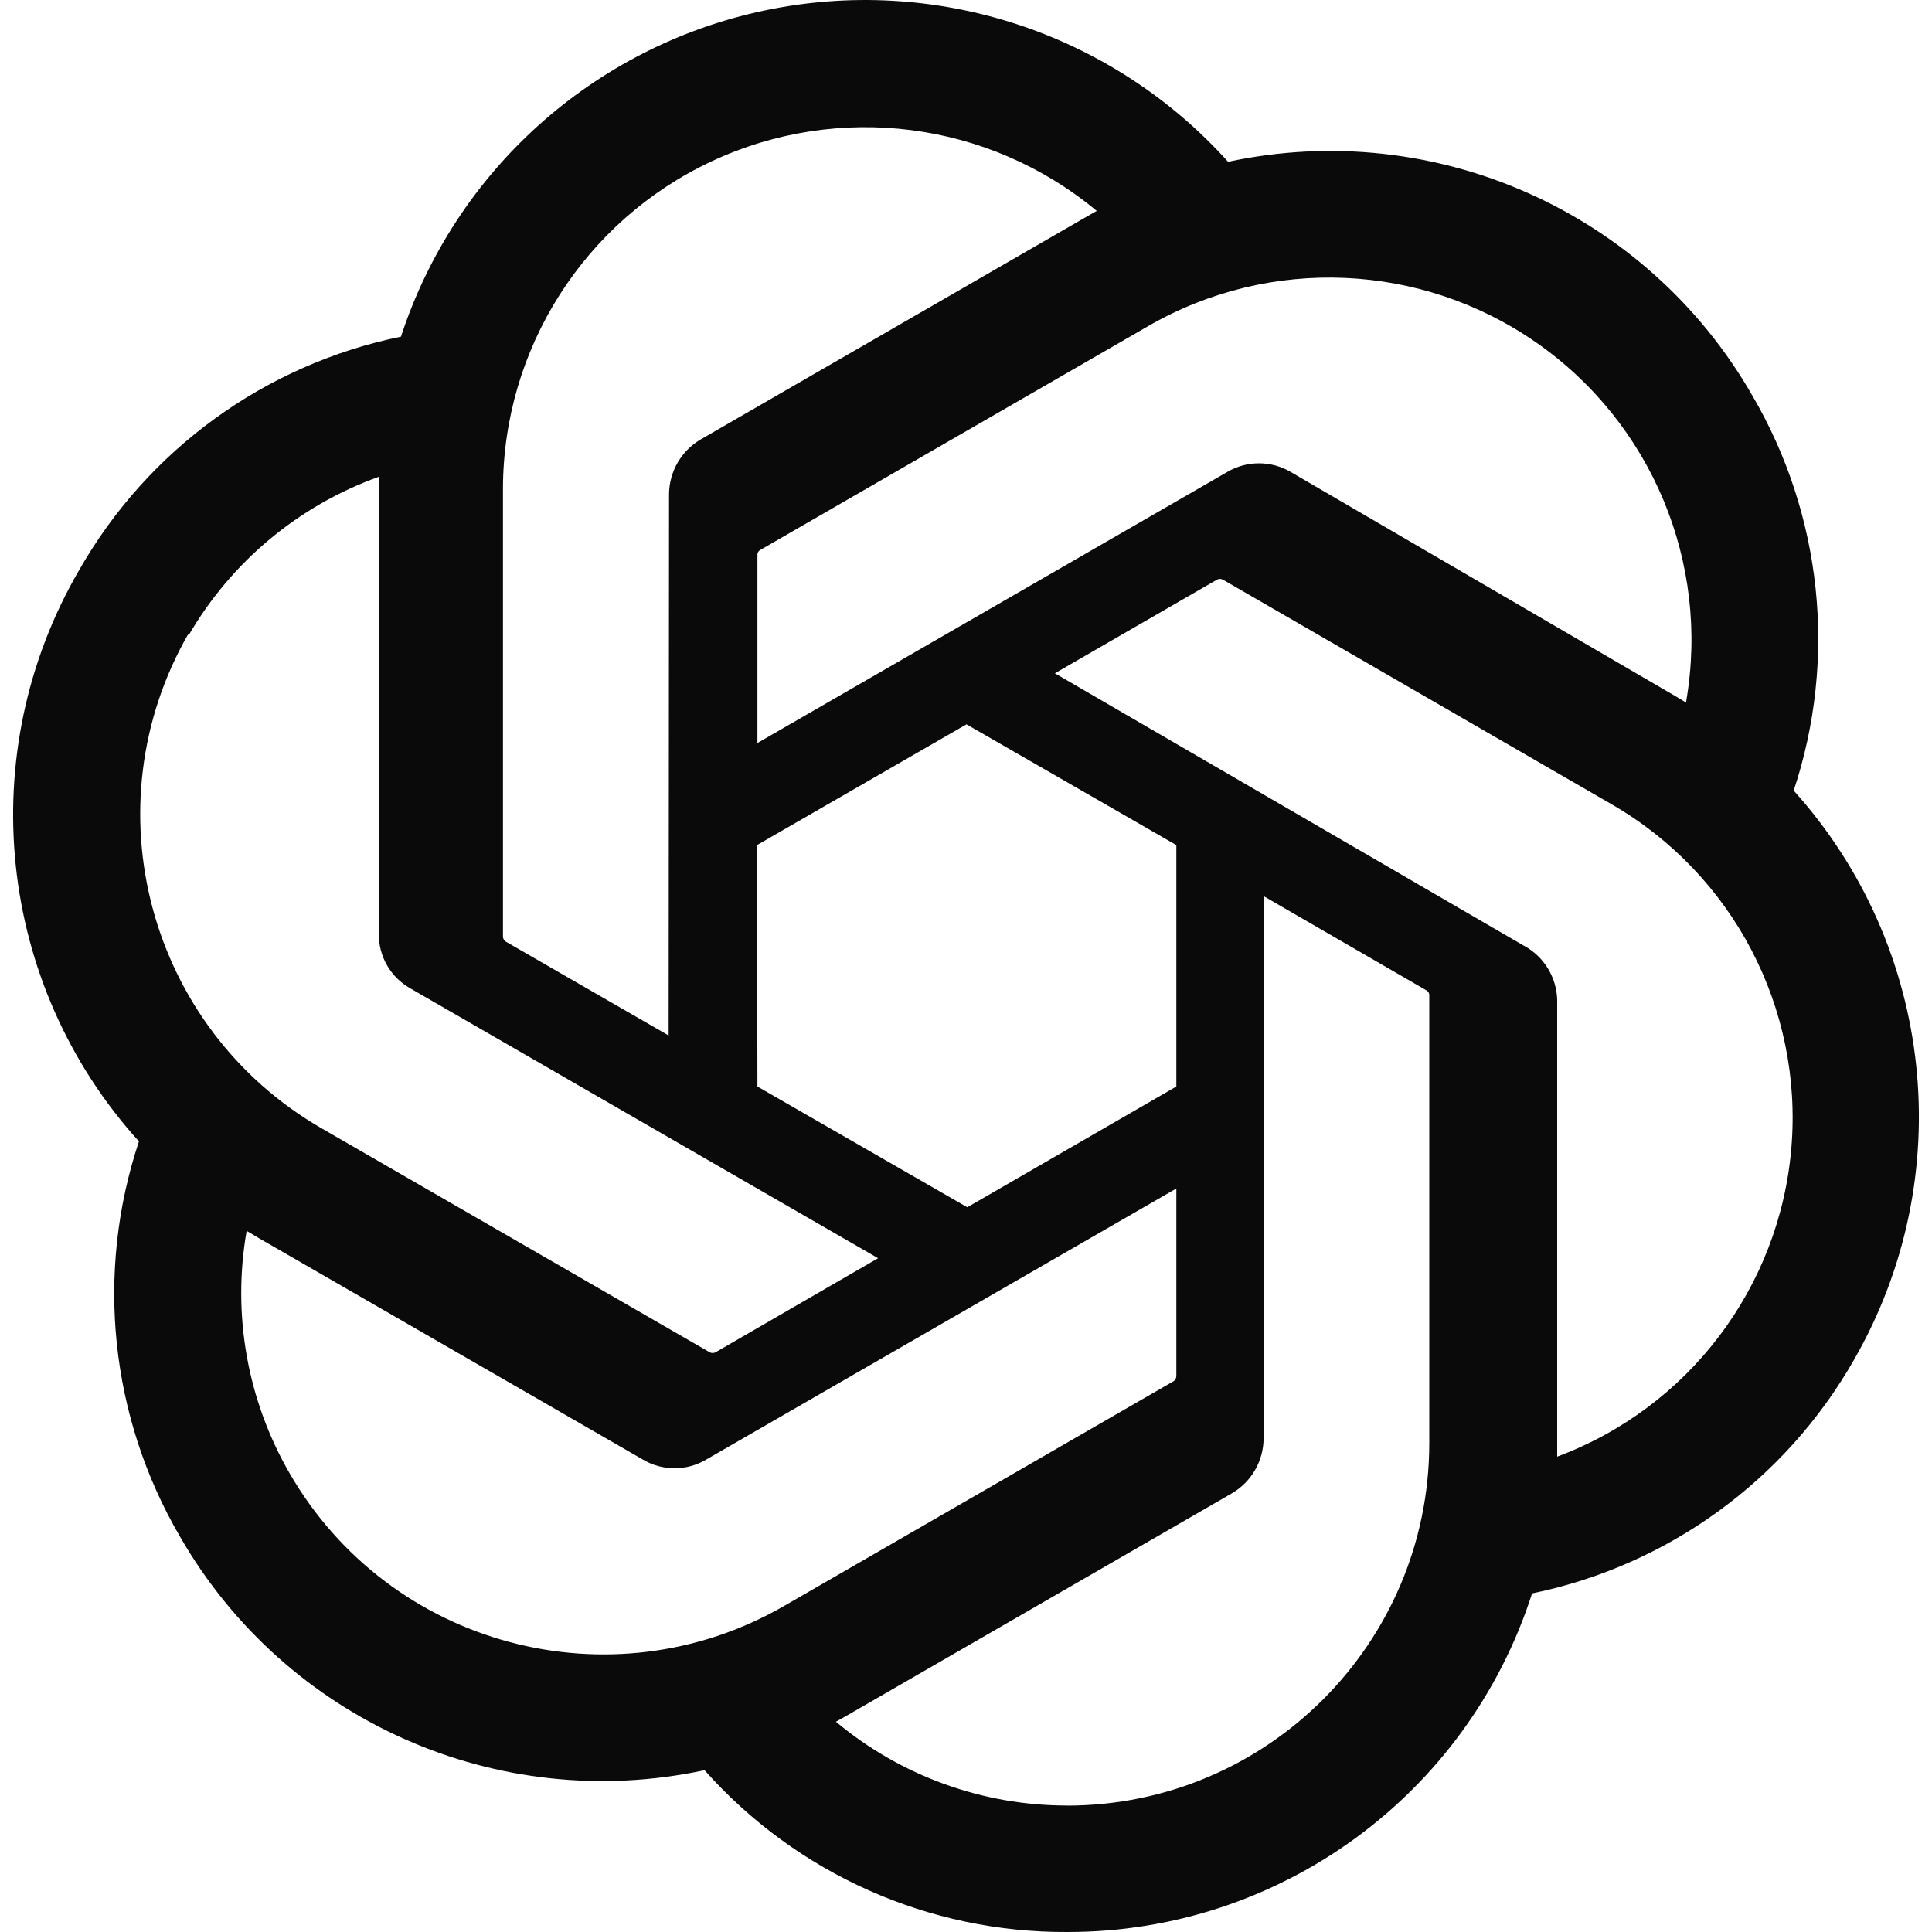
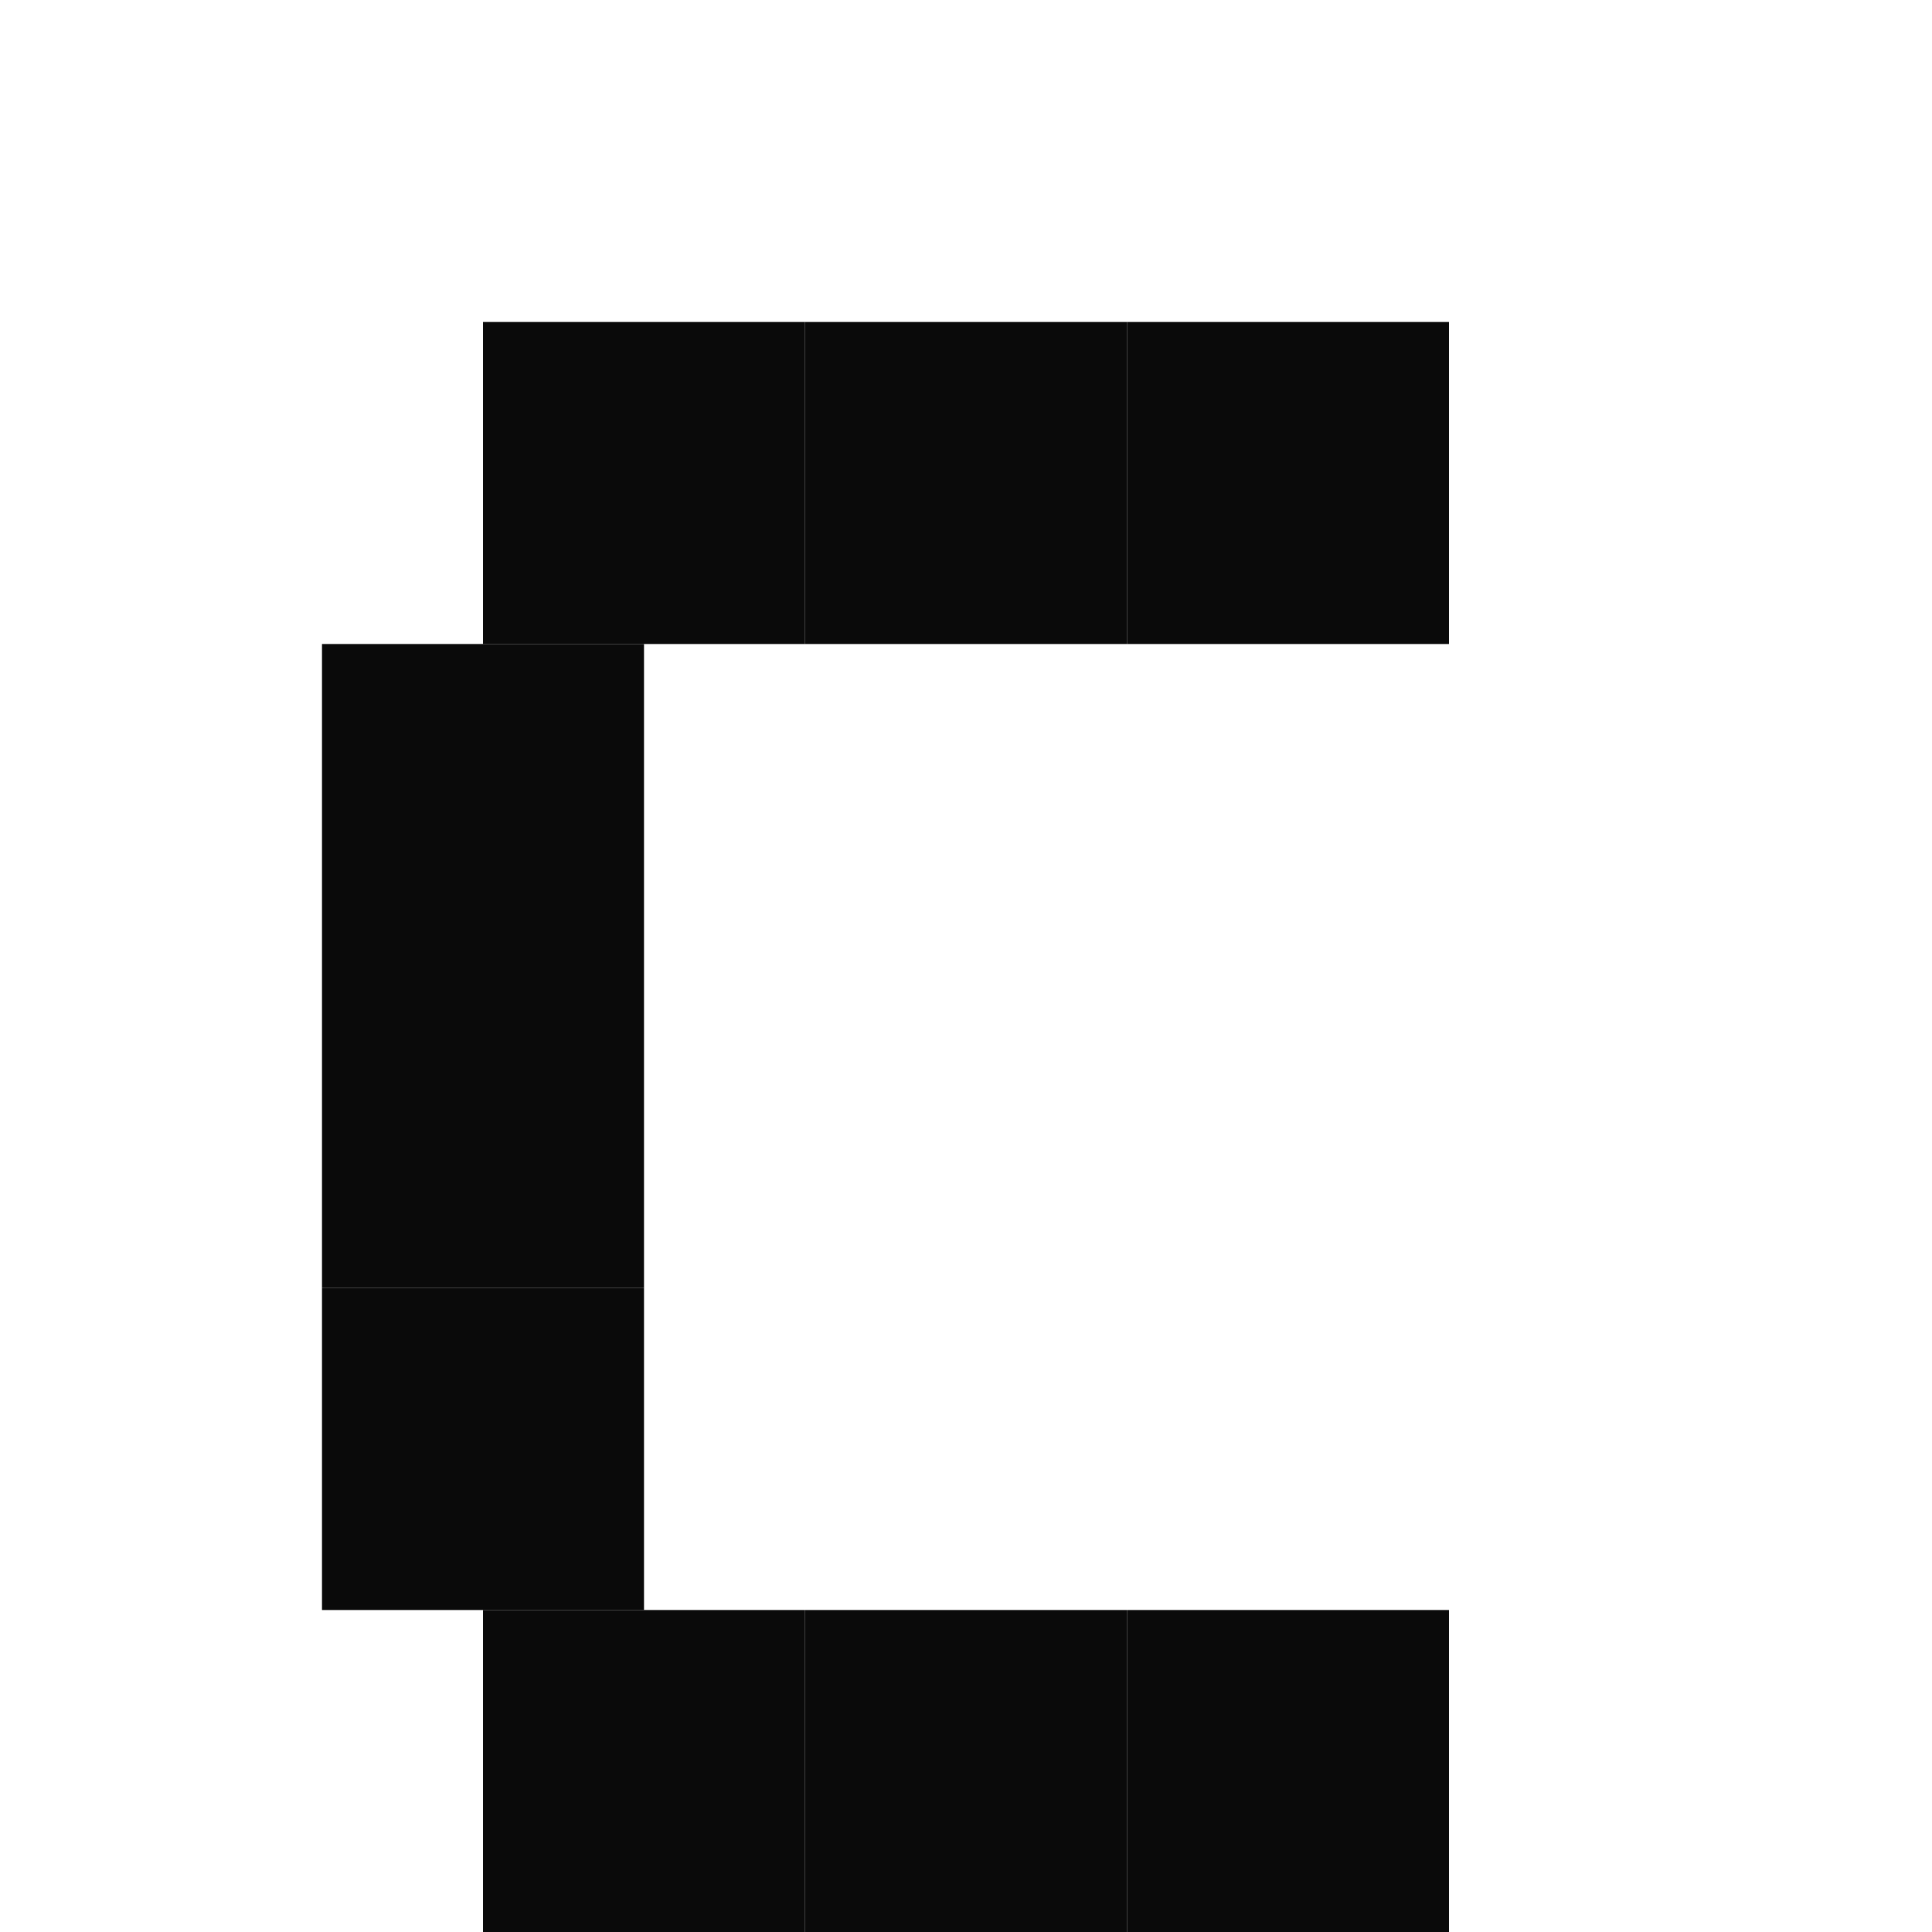
- <svg xmlns="http://www.w3.org/2000/svg" role="img" viewBox="0 0 24 24">
-   <path fill="#0a0a0a" d="M22.282 9.821a5.985 5.985 0 0 0-.516-4.911 6.046 6.046 0 0 0-6.51-2.9A6.065 6.065 0 0 0 4.981 4.182a5.985 5.985 0 0 0-3.998 2.9 6.046 6.046 0 0 0 .743 7.097 5.98 5.98 0 0 0 .511 4.911 6.051 6.051 0 0 0 6.515 2.9A5.985 5.985 0 0 0 13.26 24a6.056 6.056 0 0 0 5.772-4.206 5.989 5.989 0 0 0 3.998-2.9 6.056 6.056 0 0 0-.748-7.073zm-9.022 12.608a4.476 4.476 0 0 1-2.876-1.041l.142-.08 4.778-2.758a.795.795 0 0 0 .393-.681v-6.737l2.02 1.169a.071.071 0 0 1 .038.052v5.583a4.504 4.504 0 0 1-4.495 4.494zm-9.661-4.125a4.471 4.471 0 0 1-.535-3.014l.142.085 4.783 2.758a.771.771 0 0 0 .781 0l5.843-3.369v2.332a.08.08 0 0 1-.033.061L9.74 19.95a4.499 4.499 0 0 1-6.141-1.646zM2.341 7.896a4.485 4.485 0 0 1 2.365-1.973V11.6a.766.766 0 0 0 .388.676l5.814 3.354-2.02 1.169a.076.076 0 0 1-.071 0l-4.83-2.787A4.504 4.504 0 0 1 2.341 7.872zm16.596 3.856L13.104 8.364 15.119 7.2a.076.076 0 0 1 .071 0l4.83 2.791a4.494 4.494 0 0 1-.676 8.104v-5.677a.79.79 0 0 0-.407-.667zm2.011-3.023l-.142-.085-4.774-2.782a.776.776 0 0 0-.785 0L9.409 9.23V6.897a.066.066 0 0 1 .028-.061l4.83-2.787a4.499 4.499 0 0 1 6.68 4.66zM8.306 12.863l-2.02-1.164a.08.08 0 0 1-.038-.057V6.074a4.499 4.499 0 0 1 7.376-3.454l-.142.081L8.704 5.459a.795.795 0 0 0-.393.681zm1.098-2.365l2.602-1.5 2.607 1.5v2.999l-2.597 1.5-2.607-1.5Z" />
+ <svg xmlns="http://www.w3.org/2000/svg" viewBox="0 0 24 24" aria-hidden="true">
+   <g fill="#0a0a0a">
+     <rect x="6" y="4" width="4" height="4" />
+     <rect x="10" y="4" width="4" height="4" />
+     <rect x="14" y="4" width="4" height="4" />
+     <rect x="4" y="8" width="4" height="4" />
+     <rect x="4" y="12" width="4" height="4" />
+     <rect x="4" y="16" width="4" height="4" />
+     <rect x="6" y="20" width="4" height="4" />
+     <rect x="10" y="20" width="4" height="4" />
+     <rect x="14" y="20" width="4" height="4" />
+   </g>
</svg>
